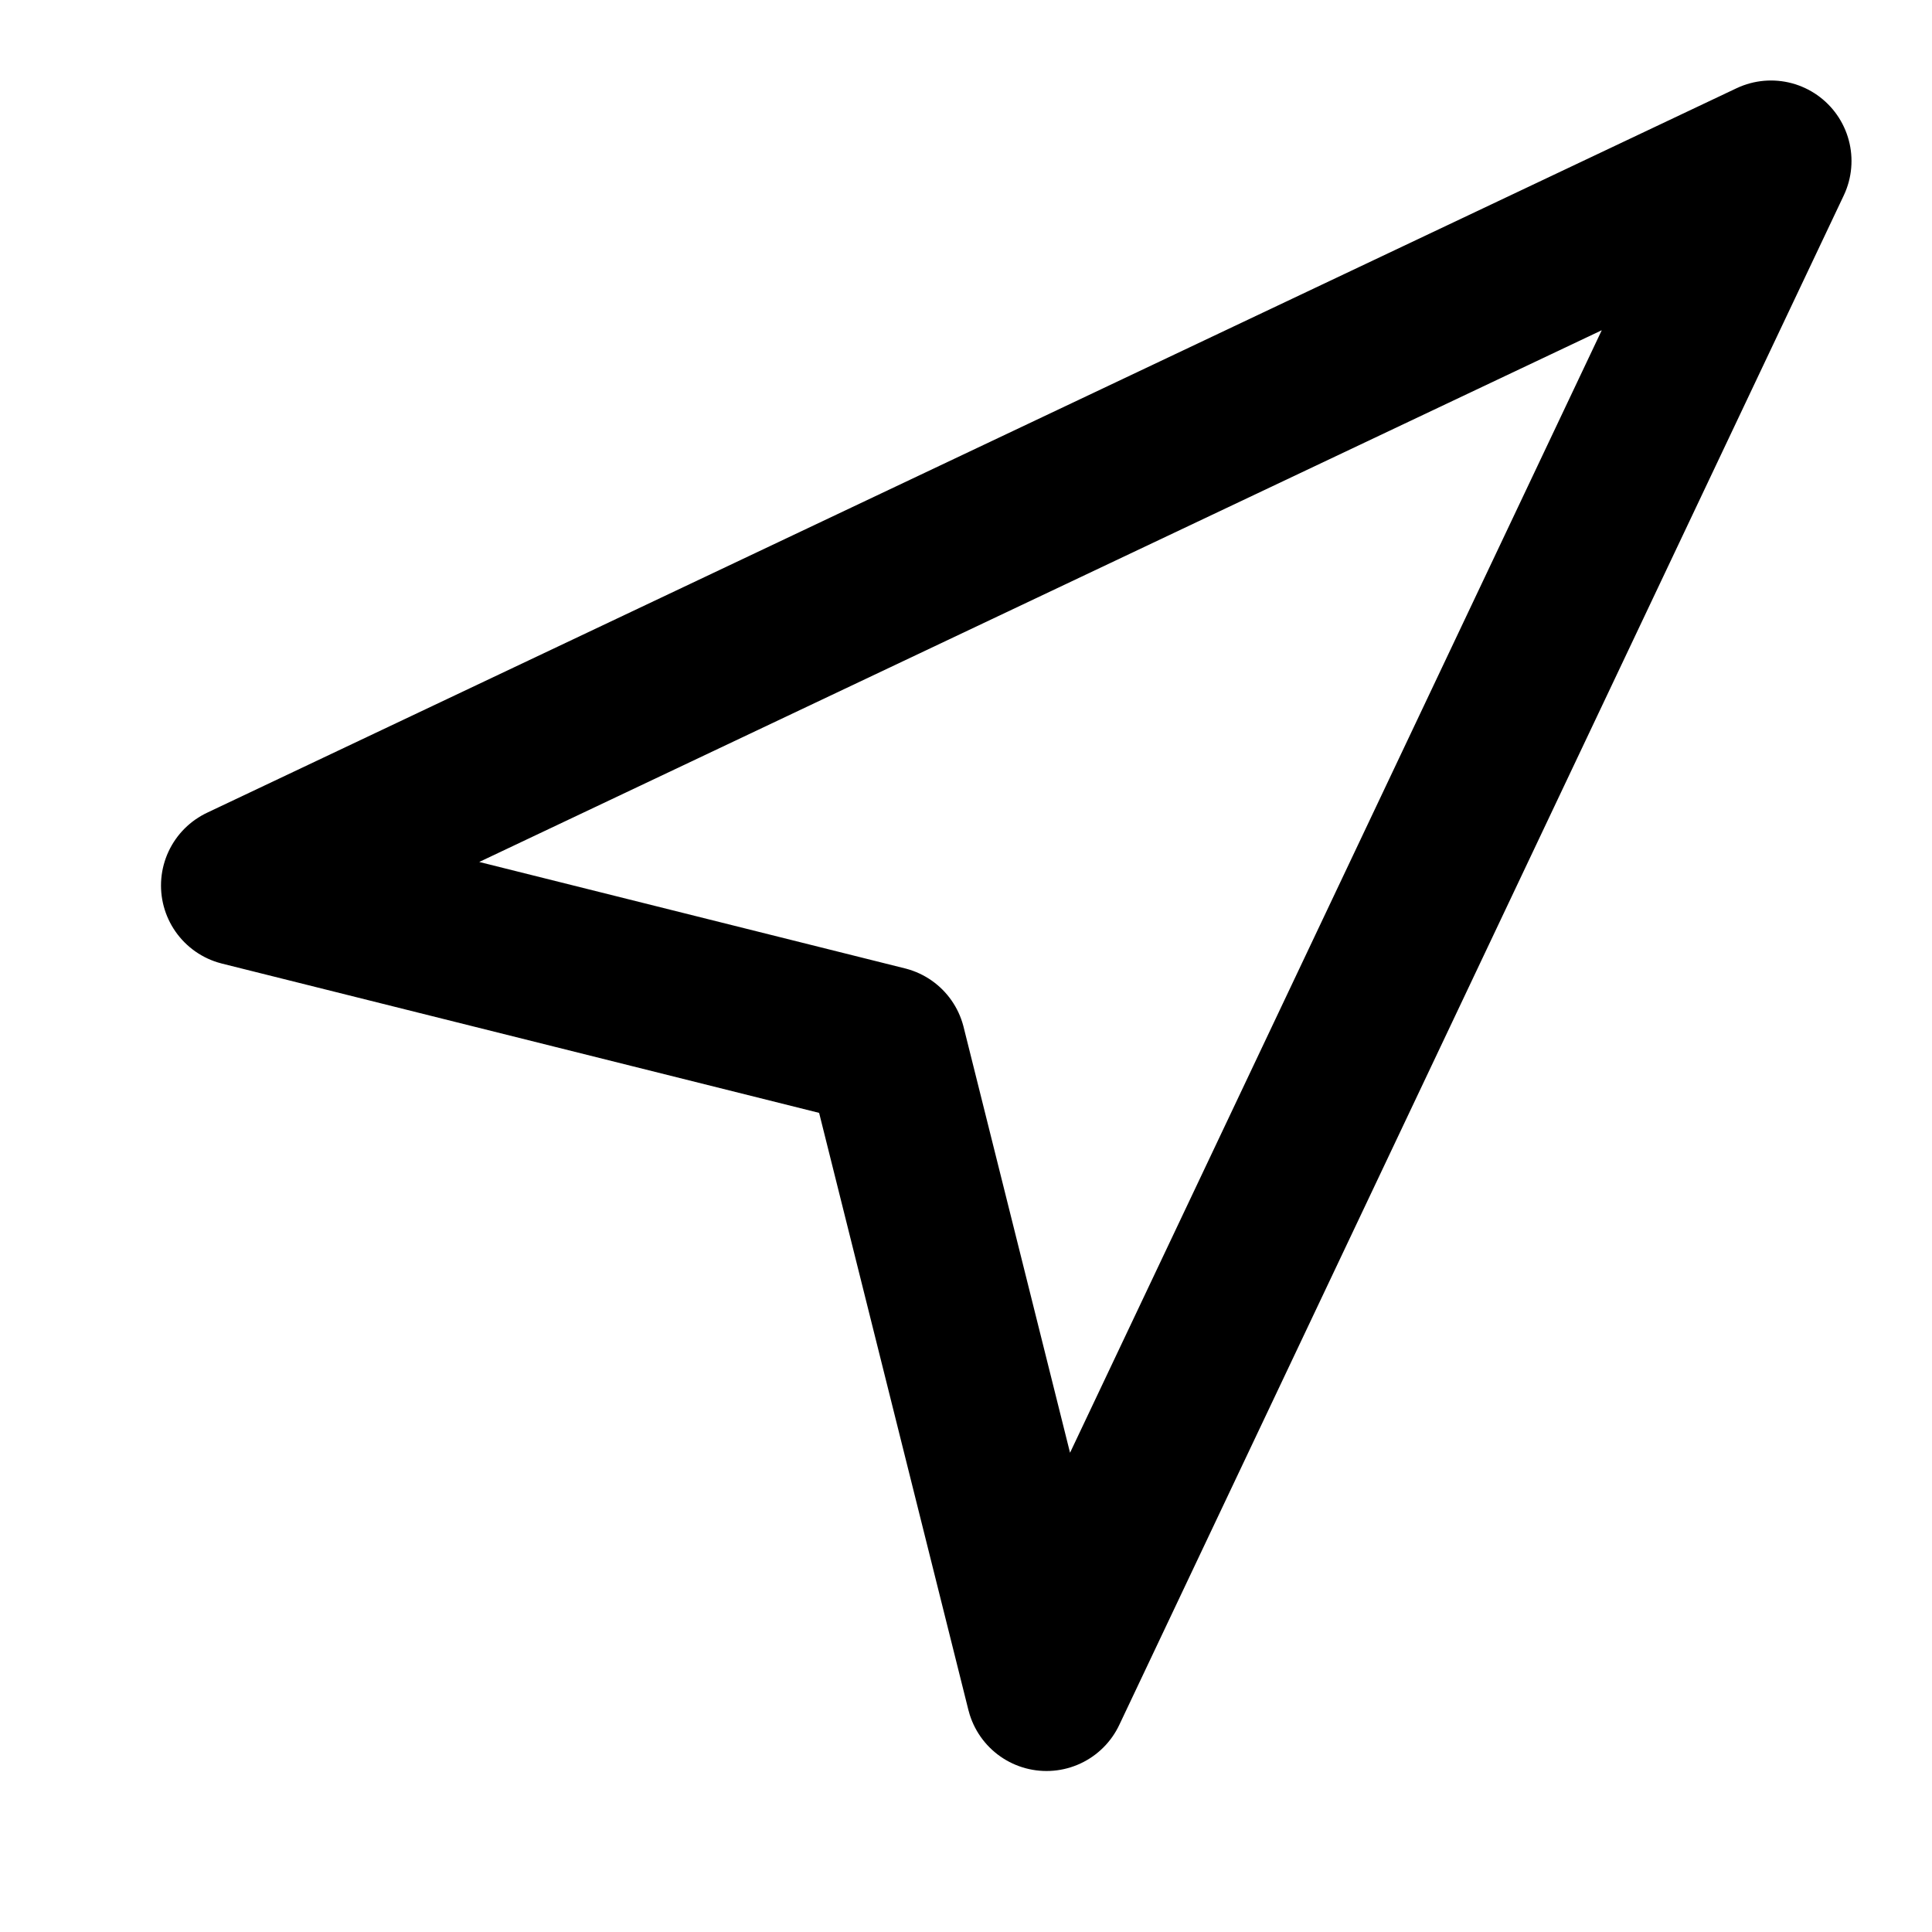
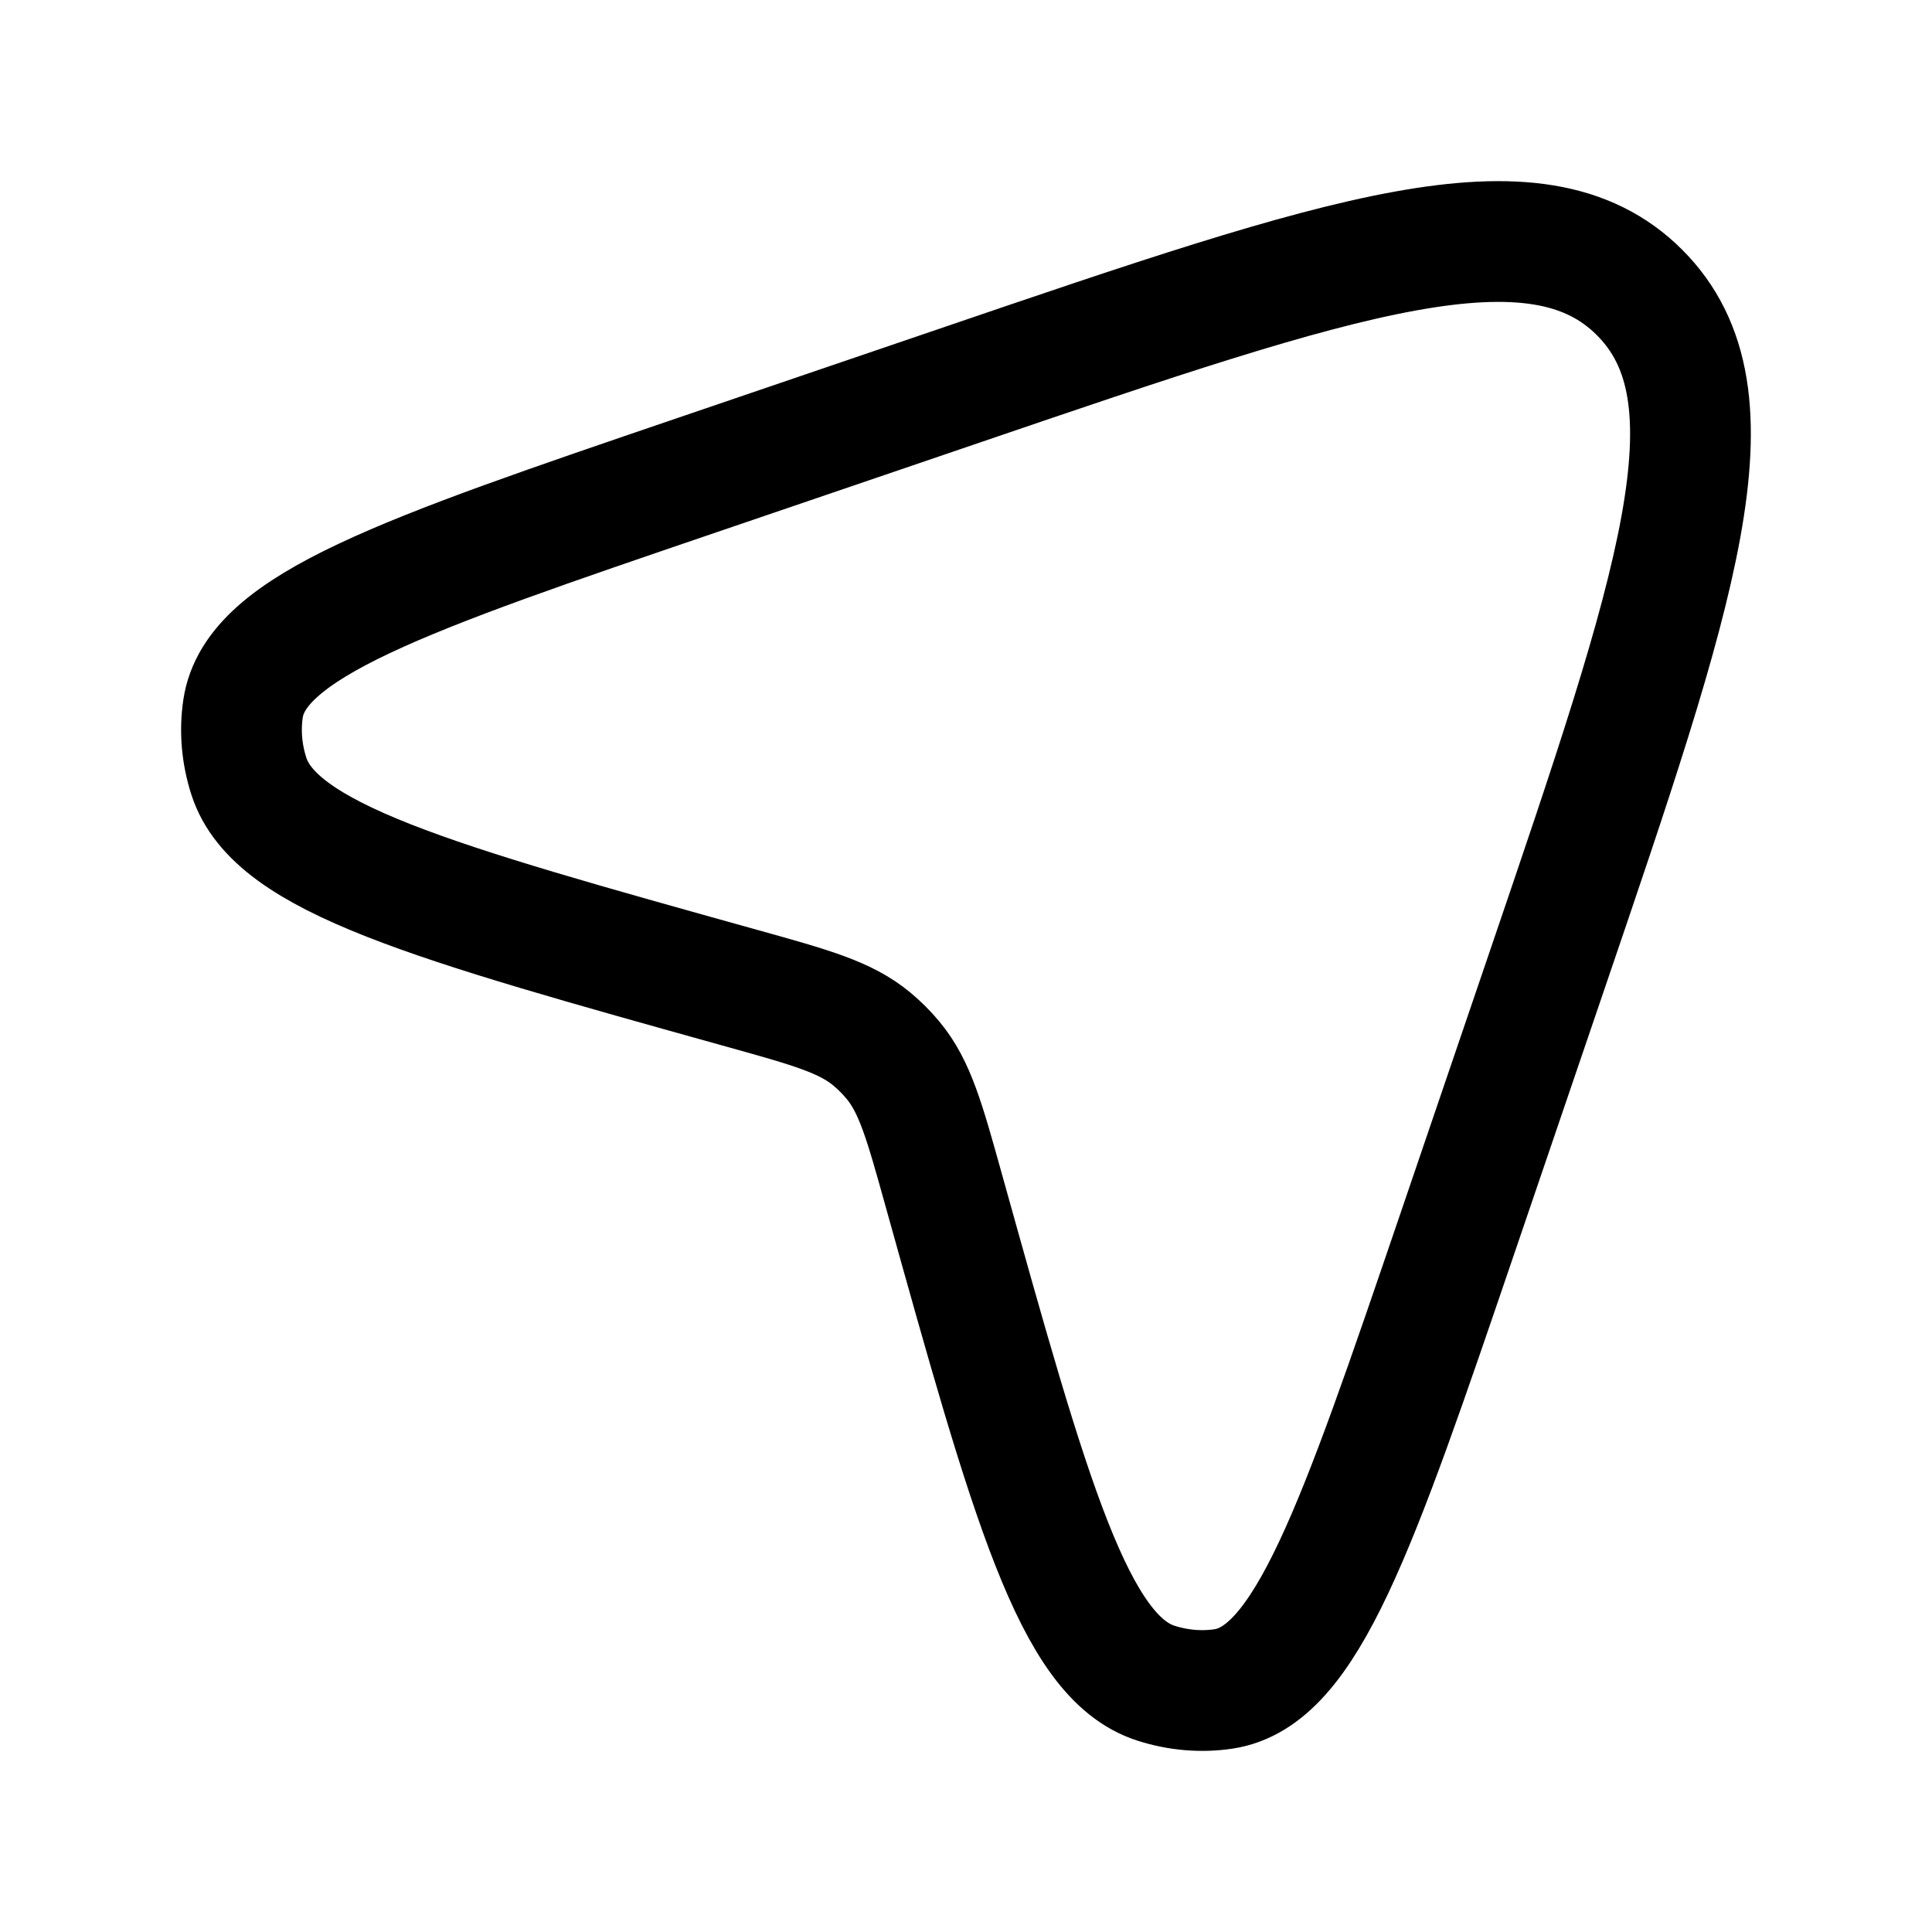
- <svg xmlns="http://www.w3.org/2000/svg" viewBox="0 0 24 24" fill="none" stroke="#000000" stroke-width="2" stroke-linecap="round" stroke-linejoin="round">
-   <path d="M3 11 22 2l-9 19-2-8-8-2z" />
+ <svg xmlns="http://www.w3.org/2000/svg" width="24" height="24" viewBox="0 0 24 24" fill="none">
+   <path d="M11.922 4.79C16.696 3.162 19.083 2.349 20.367 3.633C21.651 4.917 20.837 7.304 19.21 12.078L18.102 15.329C16.852 18.996 16.227 20.829 15.196 20.981C14.919 21.022 14.633 20.997 14.359 20.909C13.339 20.582 12.801 18.649 11.723 14.783C11.484 13.925 11.365 13.497 11.092 13.169C11.013 13.074 10.926 12.987 10.831 12.908C10.503 12.635 10.075 12.516 9.217 12.277C5.351 11.199 3.418 10.661 3.091 9.641C3.003 9.367 2.978 9.081 3.019 8.804C3.171 7.773 5.004 7.148 8.671 5.898L11.922 4.79Z" stroke="#000000" stroke-width="1.5" />
</svg>
